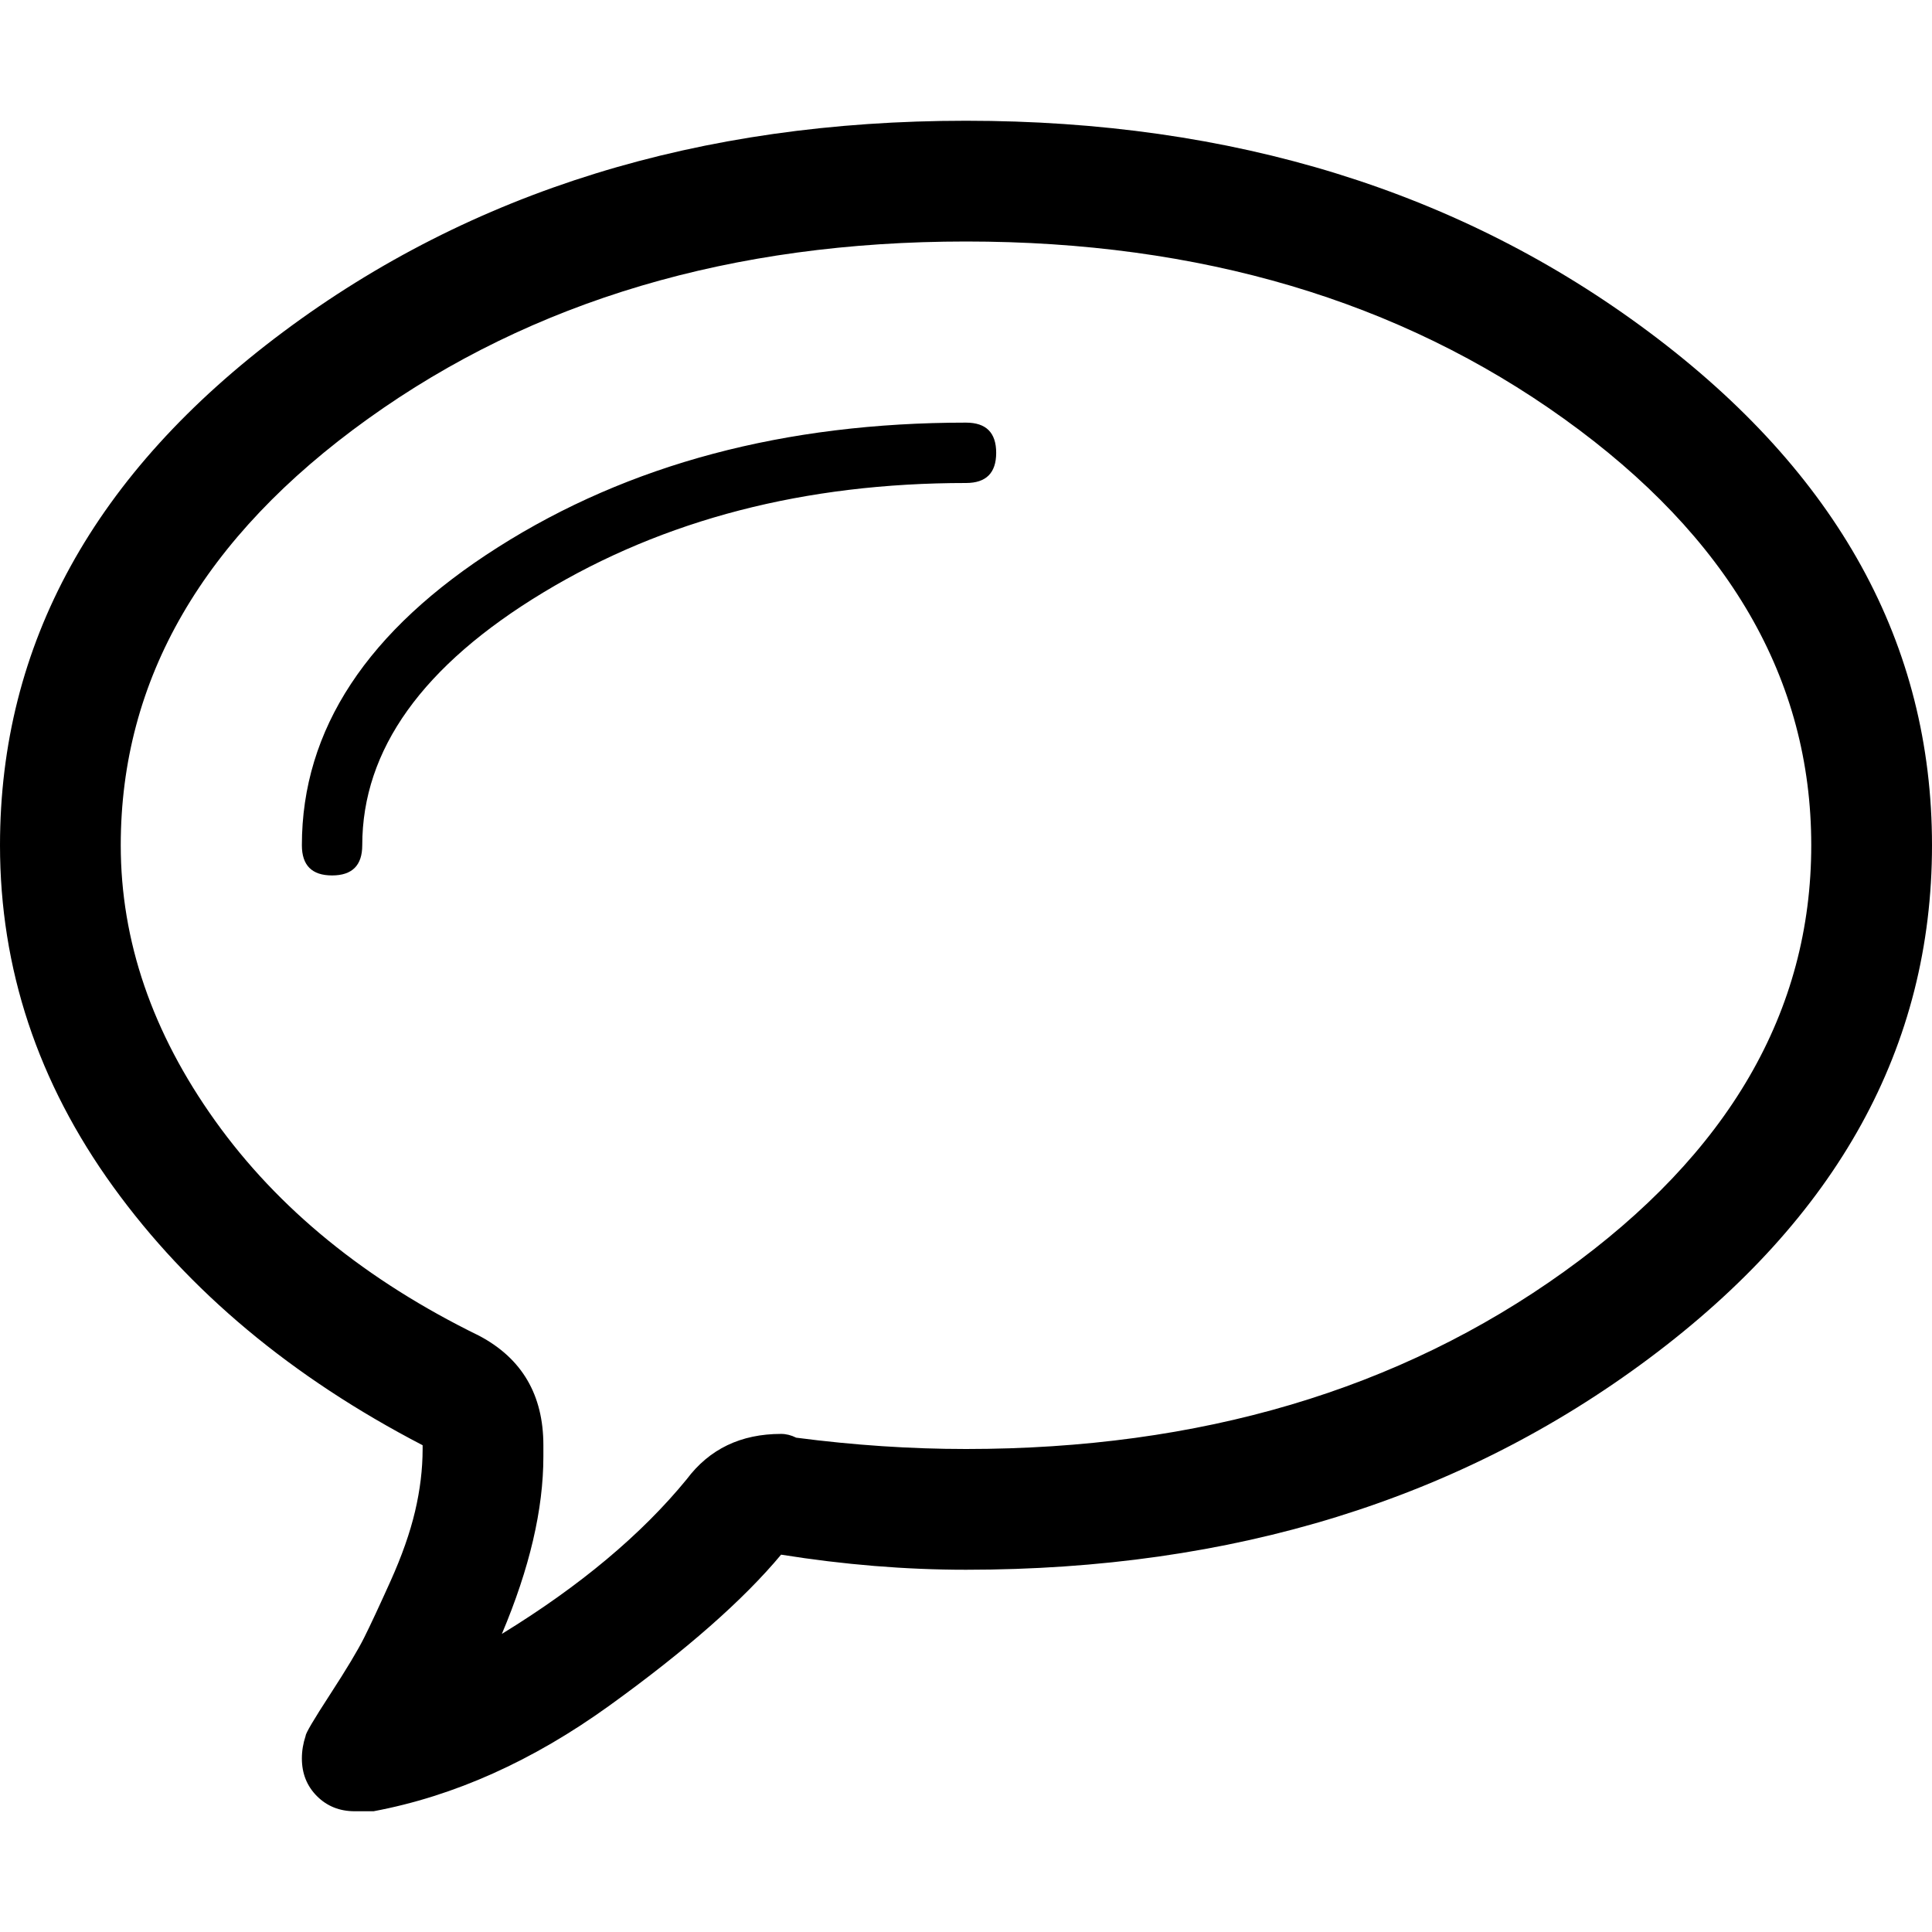
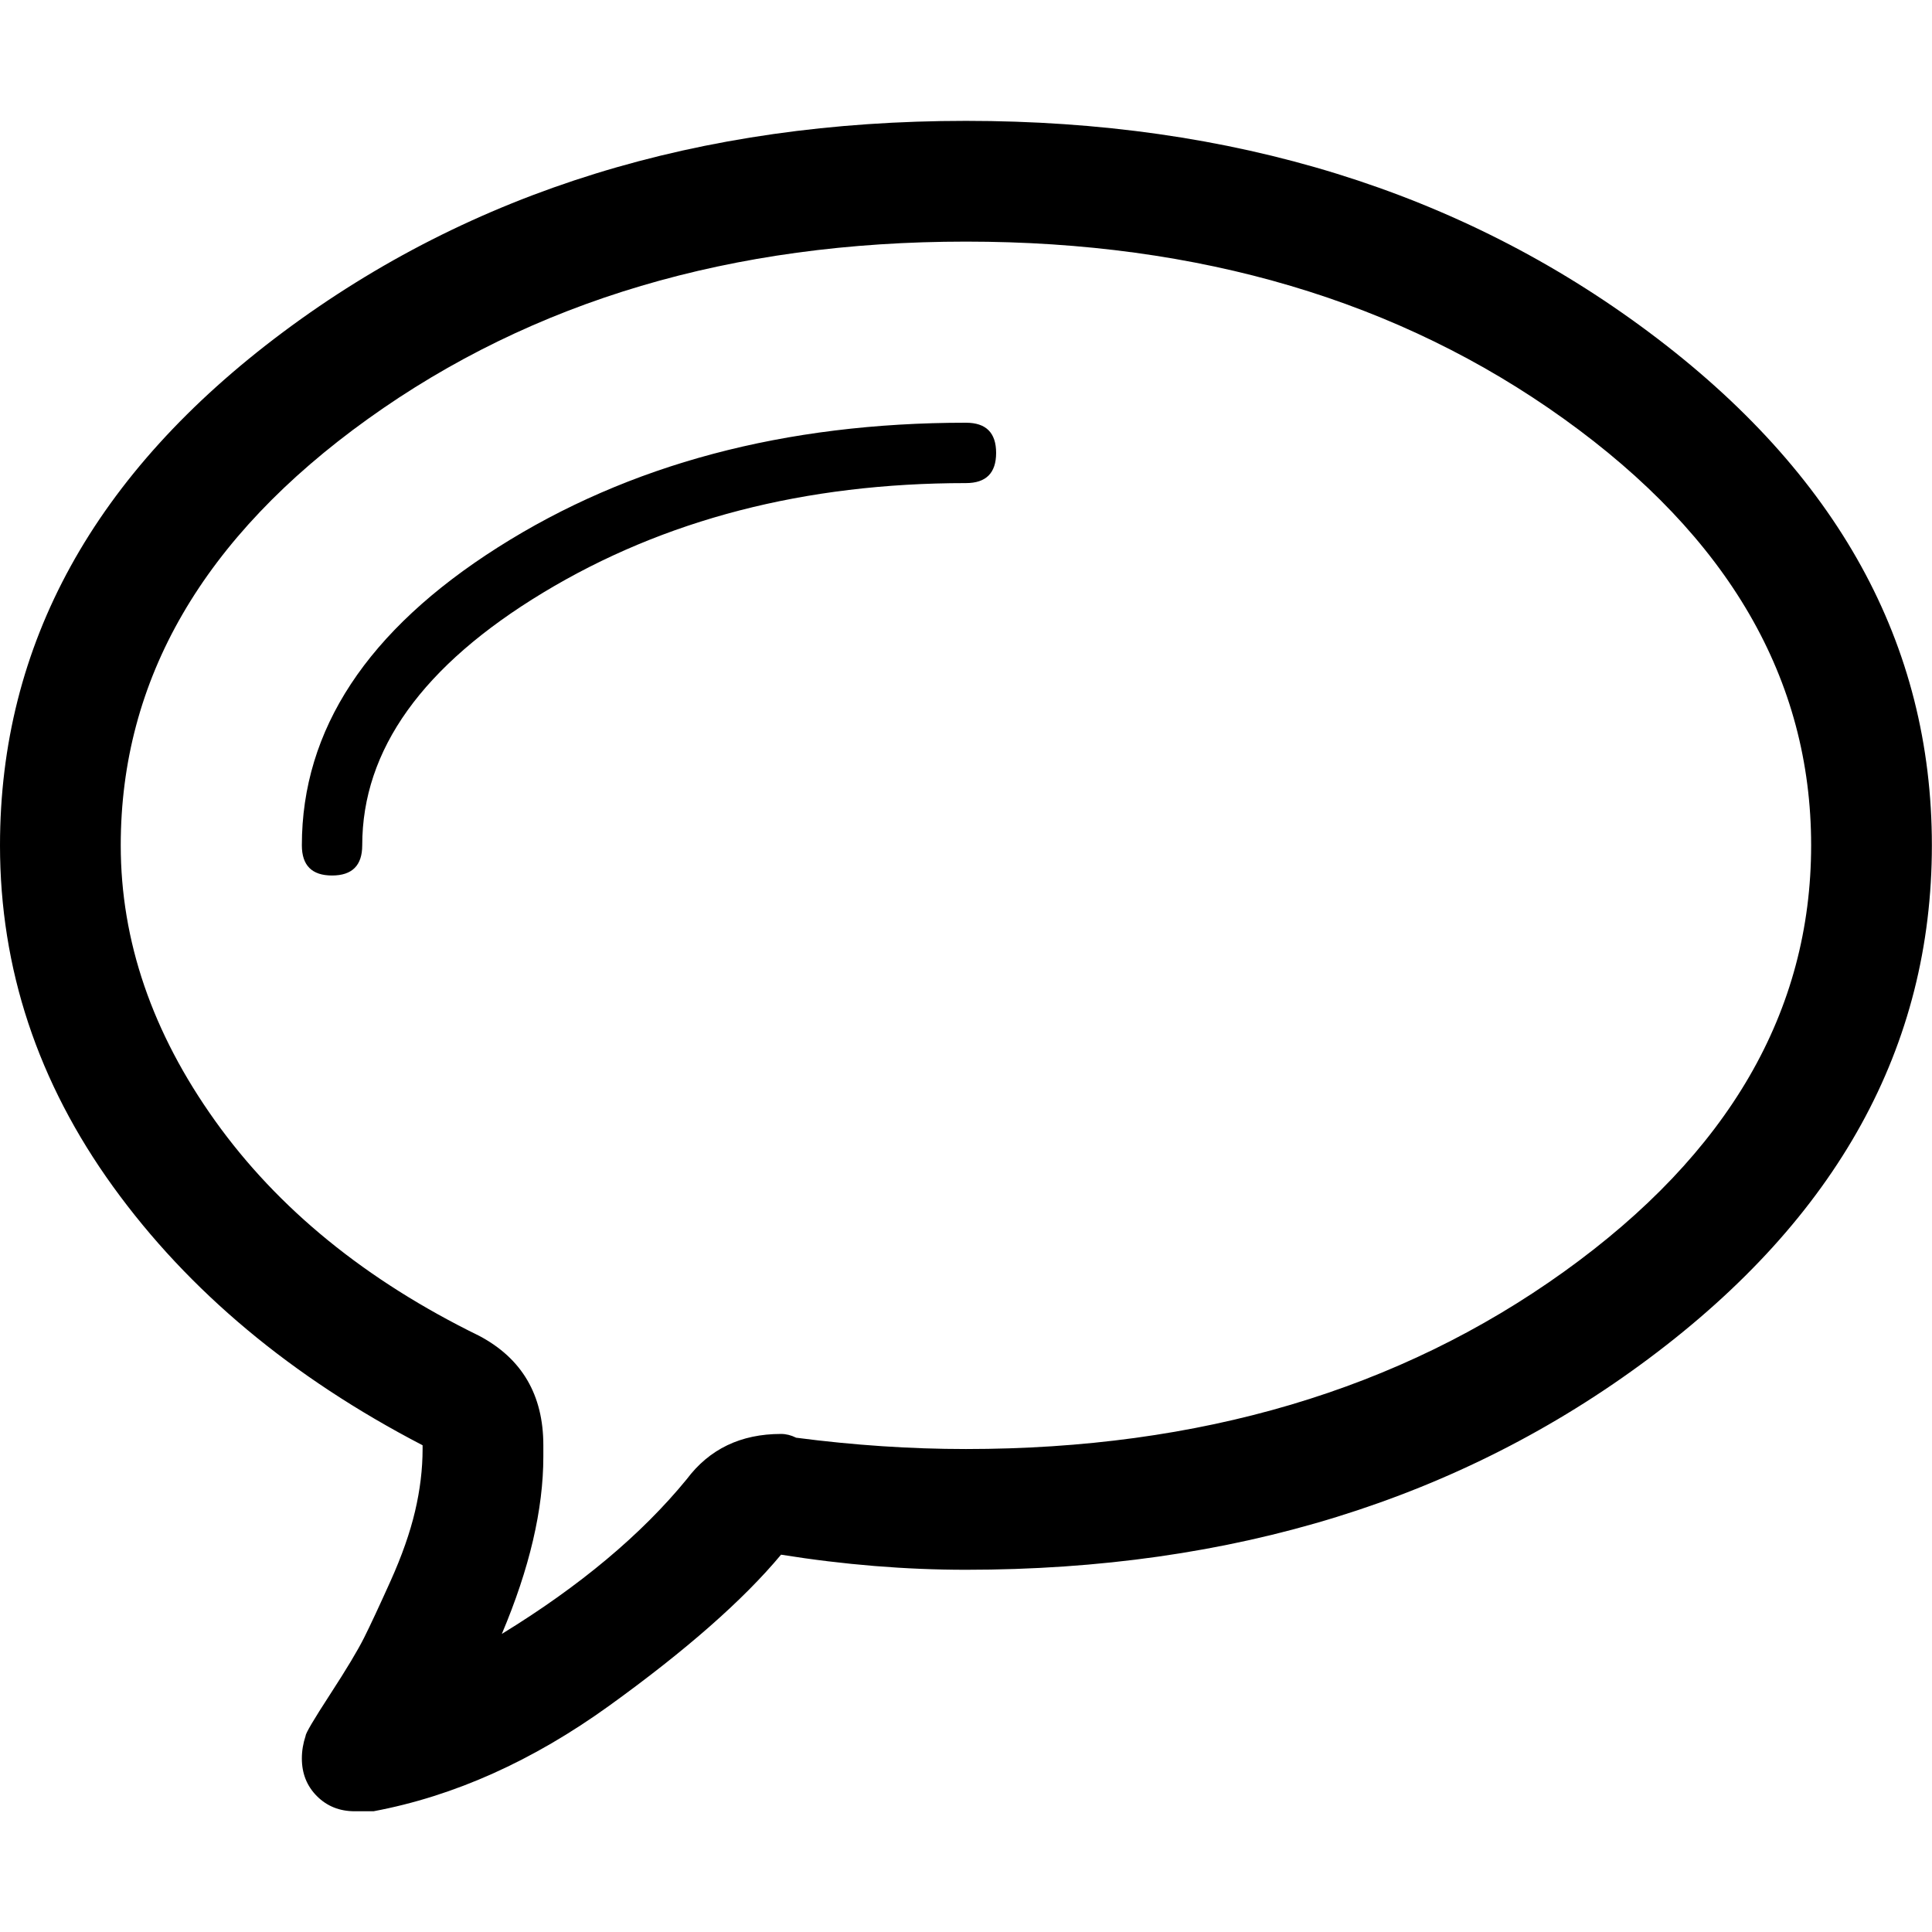
- <svg xmlns="http://www.w3.org/2000/svg" height="1000px" width="1000px">
-   <g>
-     <path d="M0 437.5c0 -104.167 48.828 -192.708 146.484 -265.625c97.657 -72.917 215.495 -109.375 353.516 -109.375c138.021 0 255.859 36.458 353.516 109.375c97.656 72.917 146.484 161.458 146.484 265.625c0 104.167 -48.828 192.708 -146.484 265.625c-97.657 72.917 -215.495 109.375 -353.516 109.375c-31.25 0 -63.151 -2.604 -95.703 -7.813c-19.531 23.438 -49.154 49.48 -88.867 78.125c-39.714 28.646 -80.404 46.875 -122.071 54.688c0 0 -9.765 0 -9.765 0c-7.813 0 -14.323 -2.604 -19.531 -7.813c-5.209 -5.208 -7.813 -11.718 -7.813 -19.531c0 -3.906 0.651 -7.812 1.953 -11.719c0 -1.302 4.232 -8.463 12.695 -21.484c8.464 -13.021 14.323 -22.786 17.579 -29.297c3.255 -6.51 7.812 -16.276 13.671 -29.297c5.86 -13.02 10.092 -25.065 12.696 -36.132c2.604 -11.068 3.906 -21.81 3.906 -32.227c0 0 0 -1.953 0 -1.953c-67.708 -35.156 -121.094 -79.753 -160.156 -133.789c-39.063 -54.037 -58.594 -112.956 -58.594 -176.758c0 0 0 0 0 0m62.5 0c0 49.479 16.276 97.005 48.828 142.578c32.552 45.573 78.125 82.682 136.719 111.328c22.135 11.719 33.203 30.599 33.203 56.641c0 0 0 5.859 0 5.859c0 27.344 -7.161 57.943 -21.484 91.797c40.364 -24.739 72.265 -51.432 95.703 -80.078c11.718 -15.625 27.995 -23.438 48.828 -23.438c2.604 0 5.208 0.652 7.812 1.954c29.948 3.906 59.245 5.859 87.891 5.859c121.094 0 224.284 -30.599 309.57 -91.797c85.287 -61.198 127.93 -134.765 127.93 -220.703c0 -85.938 -42.643 -159.505 -127.93 -220.703c-85.286 -61.198 -188.476 -91.797 -309.57 -91.797c-121.094 0 -224.284 30.599 -309.57 91.797c-85.287 61.198 -127.93 134.766 -127.93 220.703c0 0 0 0 0 0m93.75 0c0 -59.896 33.854 -111.328 101.563 -154.297c67.708 -42.969 148.437 -64.453 242.187 -64.453c10.417 0 15.625 5.208 15.625 15.625c0 10.417 -5.208 15.625 -15.625 15.625c-83.333 0 -156.25 18.88 -218.75 56.641c-62.5 37.76 -93.75 81.38 -93.75 130.859c0 10.417 -5.208 15.625 -15.625 15.625c-10.417 0 -15.625 -5.208 -15.625 -15.625c0 0 0 0 0 0" />
-   </g>
+ <svg xmlns="http://www.w3.org/2000/svg" height="1000" width="1000">
+   <path d="M0 437.536q0-156.24 146.475-265.608t353.493-109.368 353.493 109.368 146.475 265.608-146.475 265.608-353.493 109.368q-46.872 0-95.697-7.812-29.295 35.154-88.862 78.12t-122.063 54.684h-9.765q-11.718 0-19.53-7.812t-7.812-19.53q0-5.859 1.953-11.718 0-1.953 12.694-21.483t17.577-29.295 13.671-29.295 12.694-36.13 3.906-32.224v-1.953q-101.556-52.731-160.146-133.781t-58.59-176.746zm62.496 0q0 74.214 48.825 142.569t136.71 111.321q33.201 17.577 33.201 56.637v5.859q0 41.013-21.483 91.791 60.543-37.107 95.697-80.073 17.577-23.436 48.825-23.436 3.906 0 7.812 1.953 44.919 5.859 87.885 5.859 181.629 0 309.55-91.791t127.922-220.689-127.922-220.689-309.55-91.791-309.55 91.791-127.922 220.689zm93.744 0q0-89.838 101.556-154.287t242.172-64.449q15.624 0 15.624 15.624t-15.624 15.624q-124.992 0-218.736 56.637t-93.744 130.851q0 15.624-15.624 15.624t-15.624-15.624z" />
</svg>
